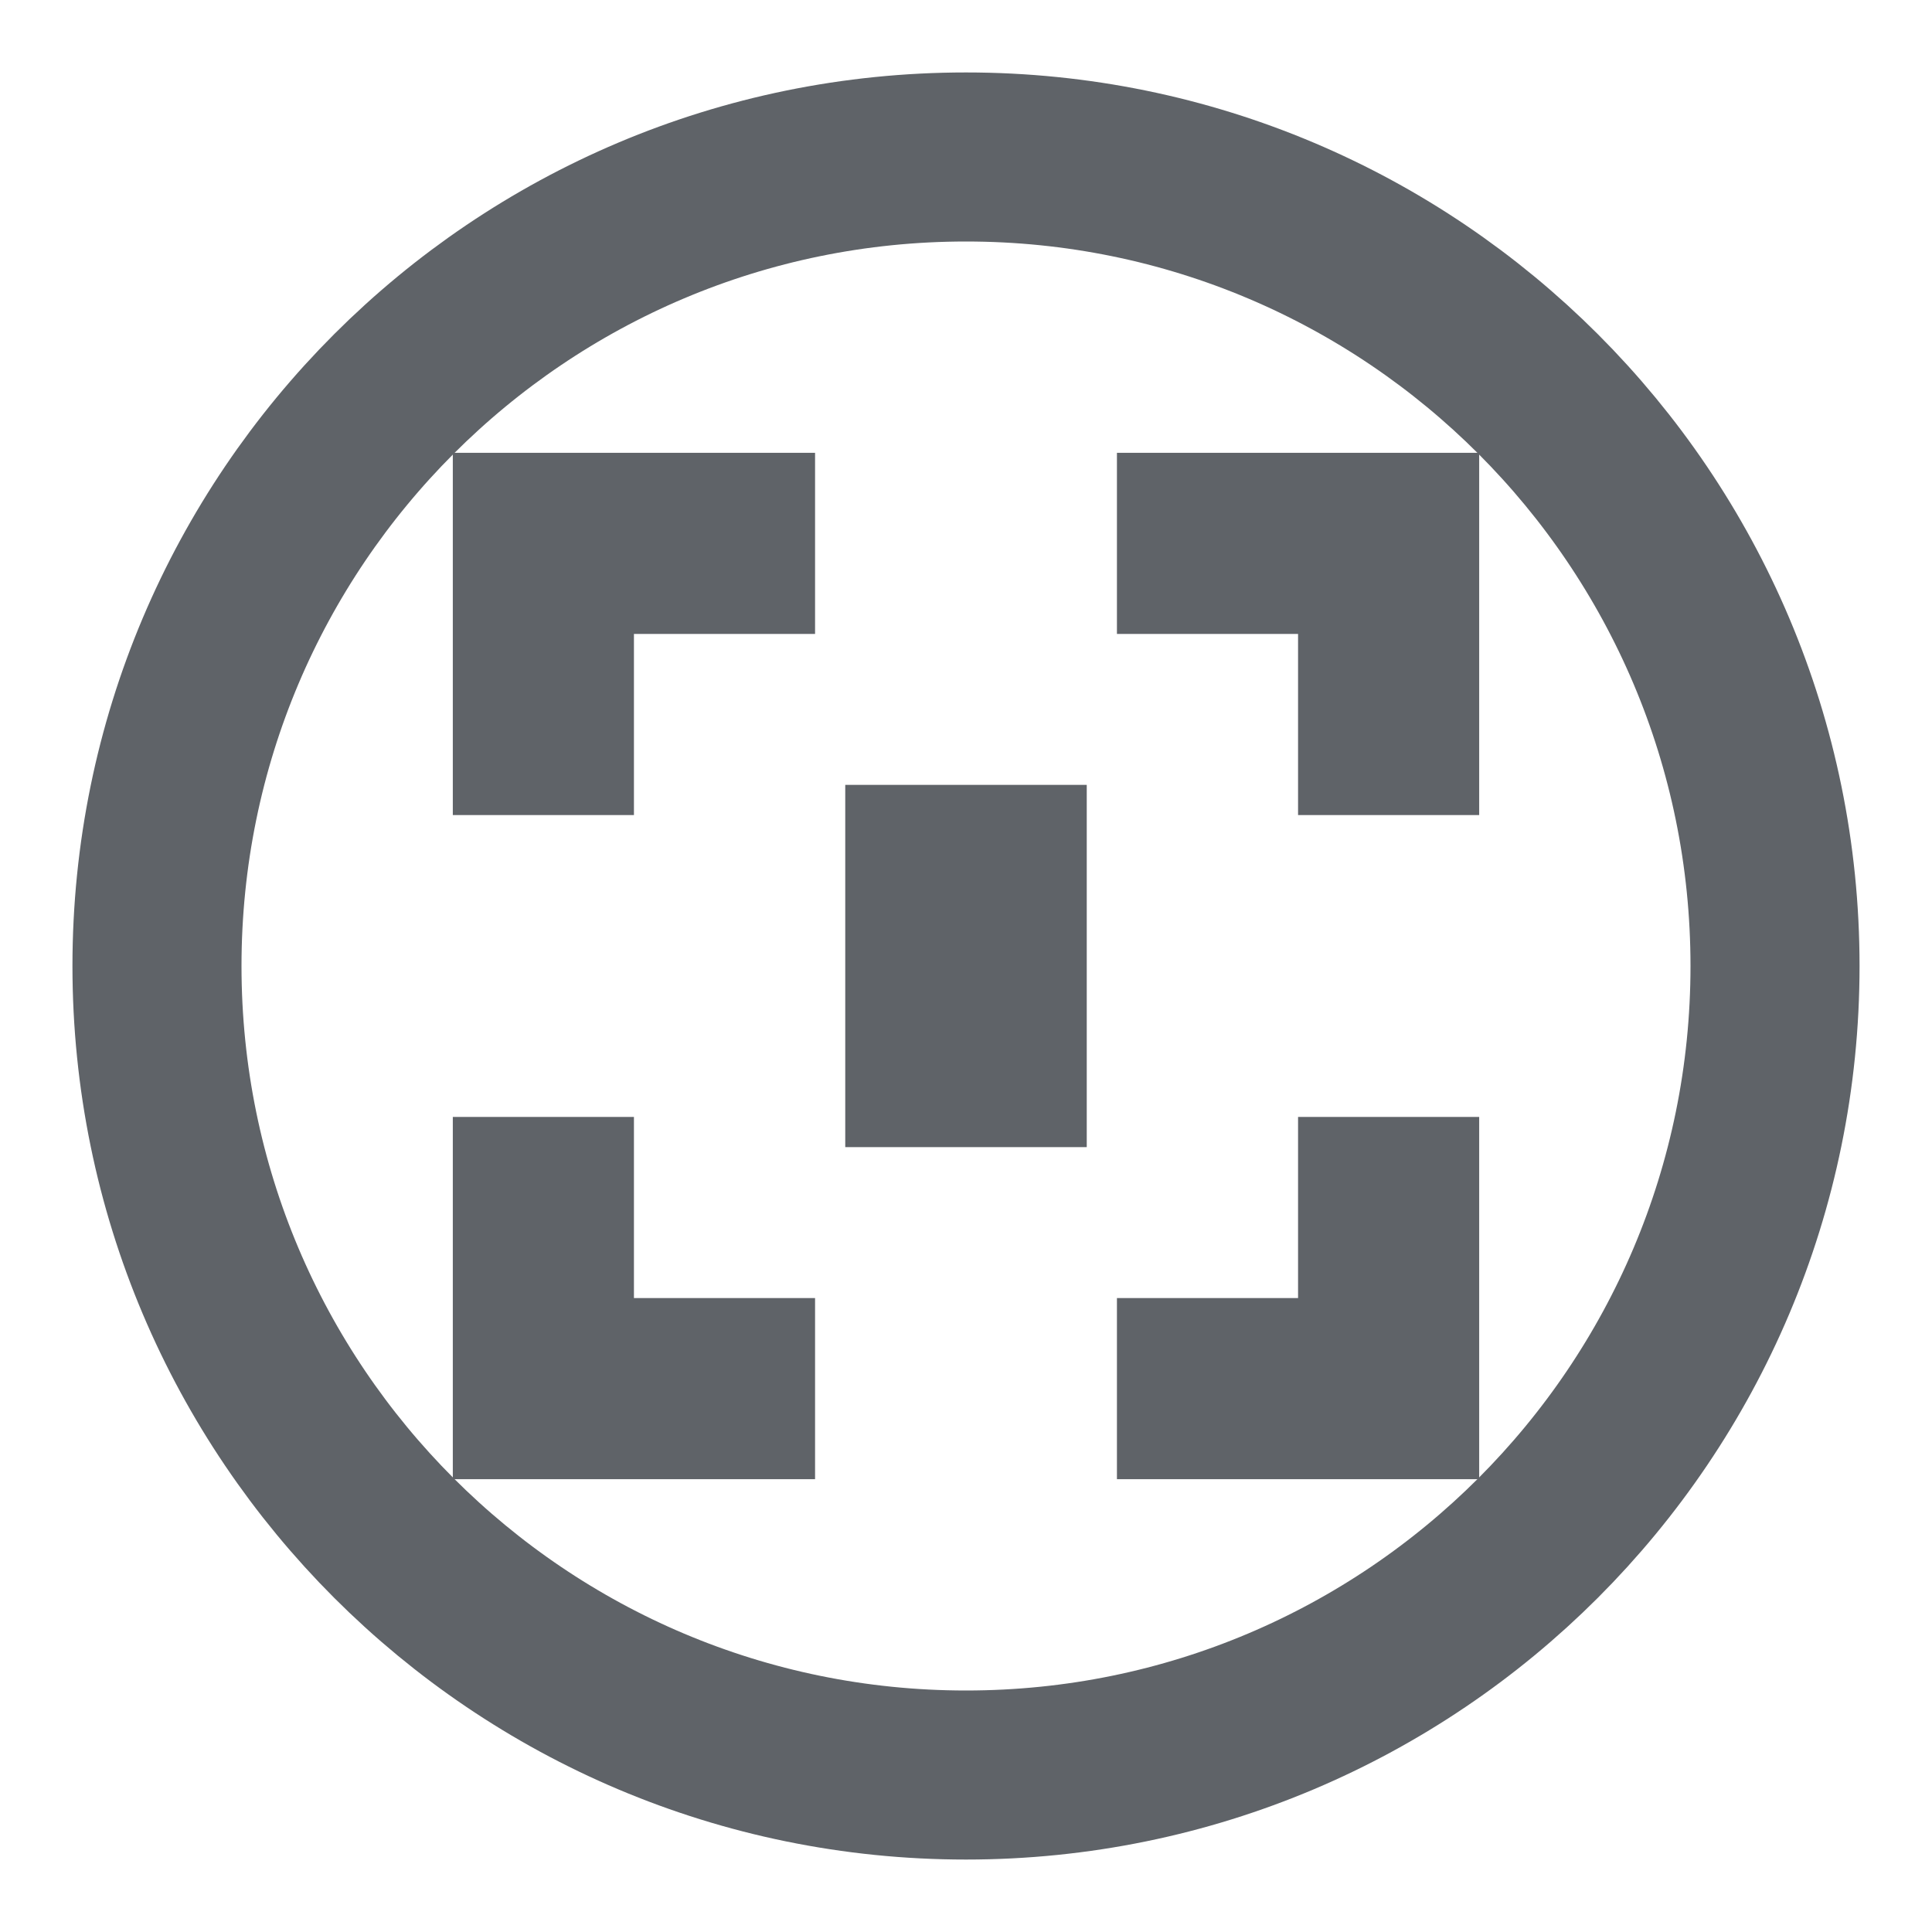
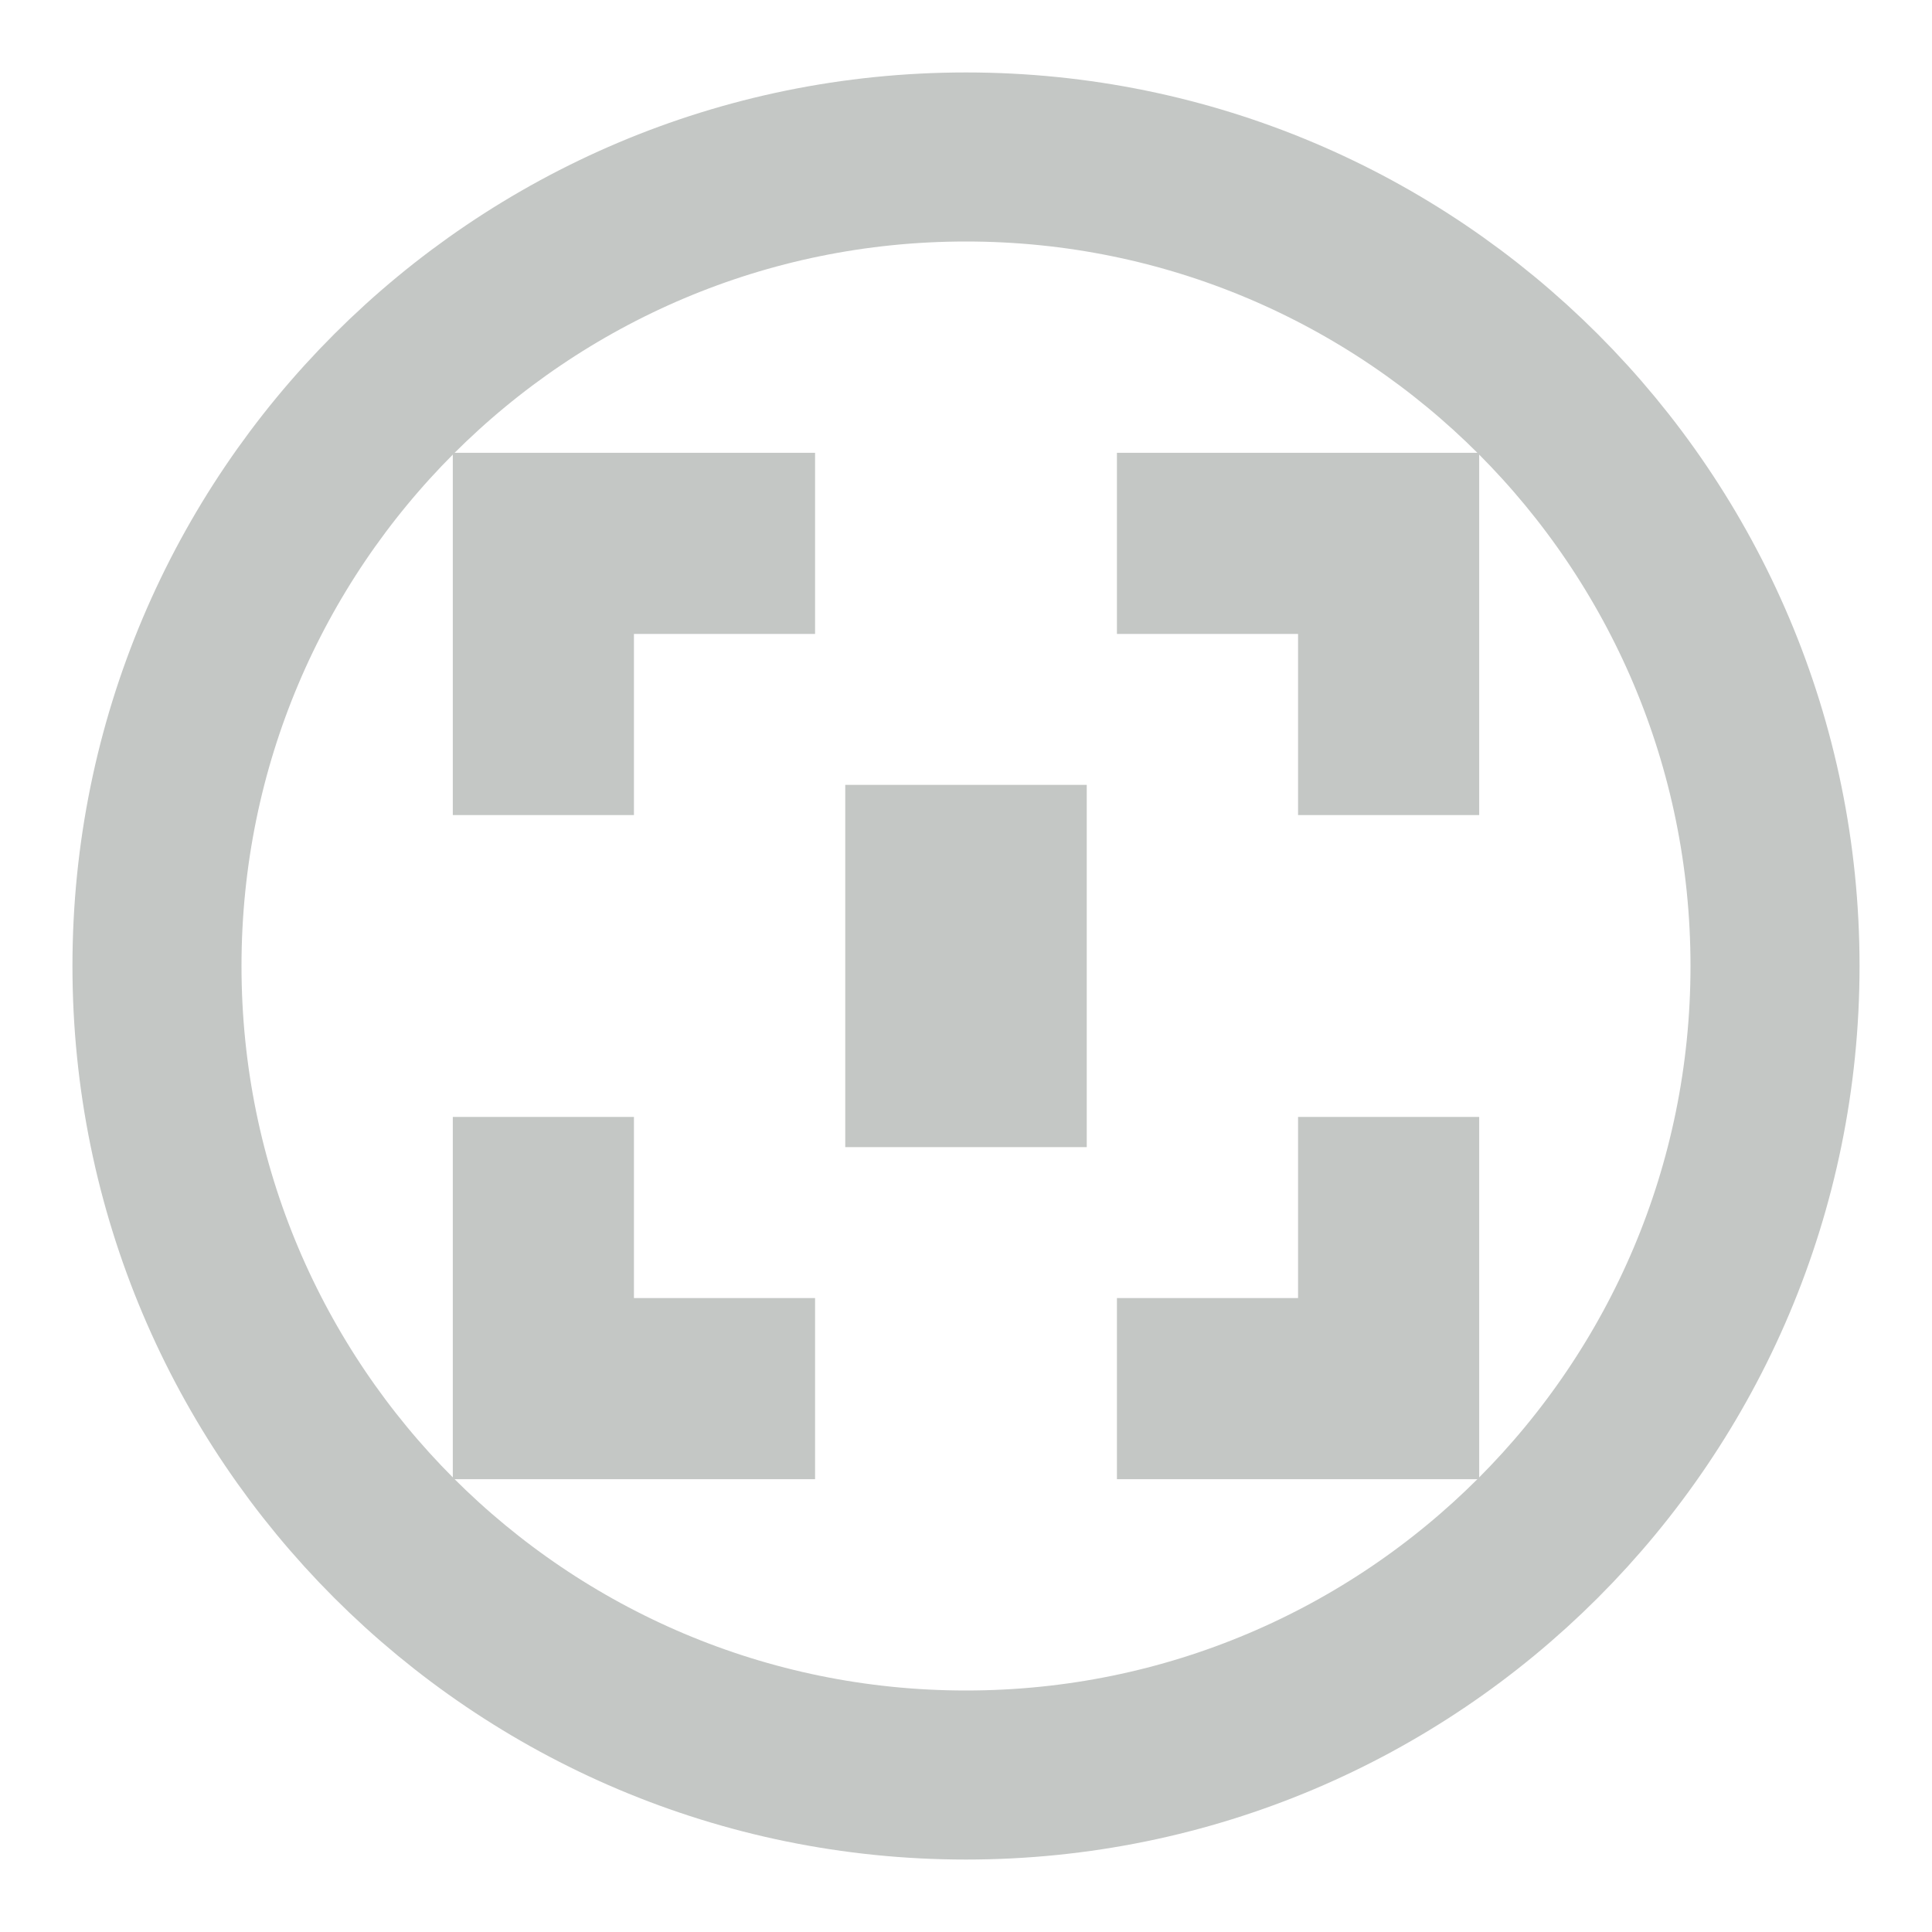
<svg xmlns="http://www.w3.org/2000/svg" viewBox="0 0 32 32">
-   <circle cx="16" cy="16" r="13.4" fill="none" stroke="#5f6368" stroke-width="2.8" />
-   <path d="M9 12V9h3M20 9h3v3M23 20v3h-3M12 23H9v-3" fill="none" stroke="#5f6368" stroke-width="3" stroke-linecap="square" />
-   <rect x="14" y="13" width="4" height="6" fill="#5f6368" />
+   <circle cx="16" cy="16" r="13.4" fill="none" stroke="#c4c7c5" stroke-width="2.8" />
+   <path d="M9 12V9h3M20 9h3v3M23 20v3h-3M12 23H9v-3" fill="none" stroke="#c4c7c5" stroke-width="3" stroke-linecap="square" />
+   <rect x="14" y="13" width="4" height="6" fill="#c4c7c5" />
</svg>
